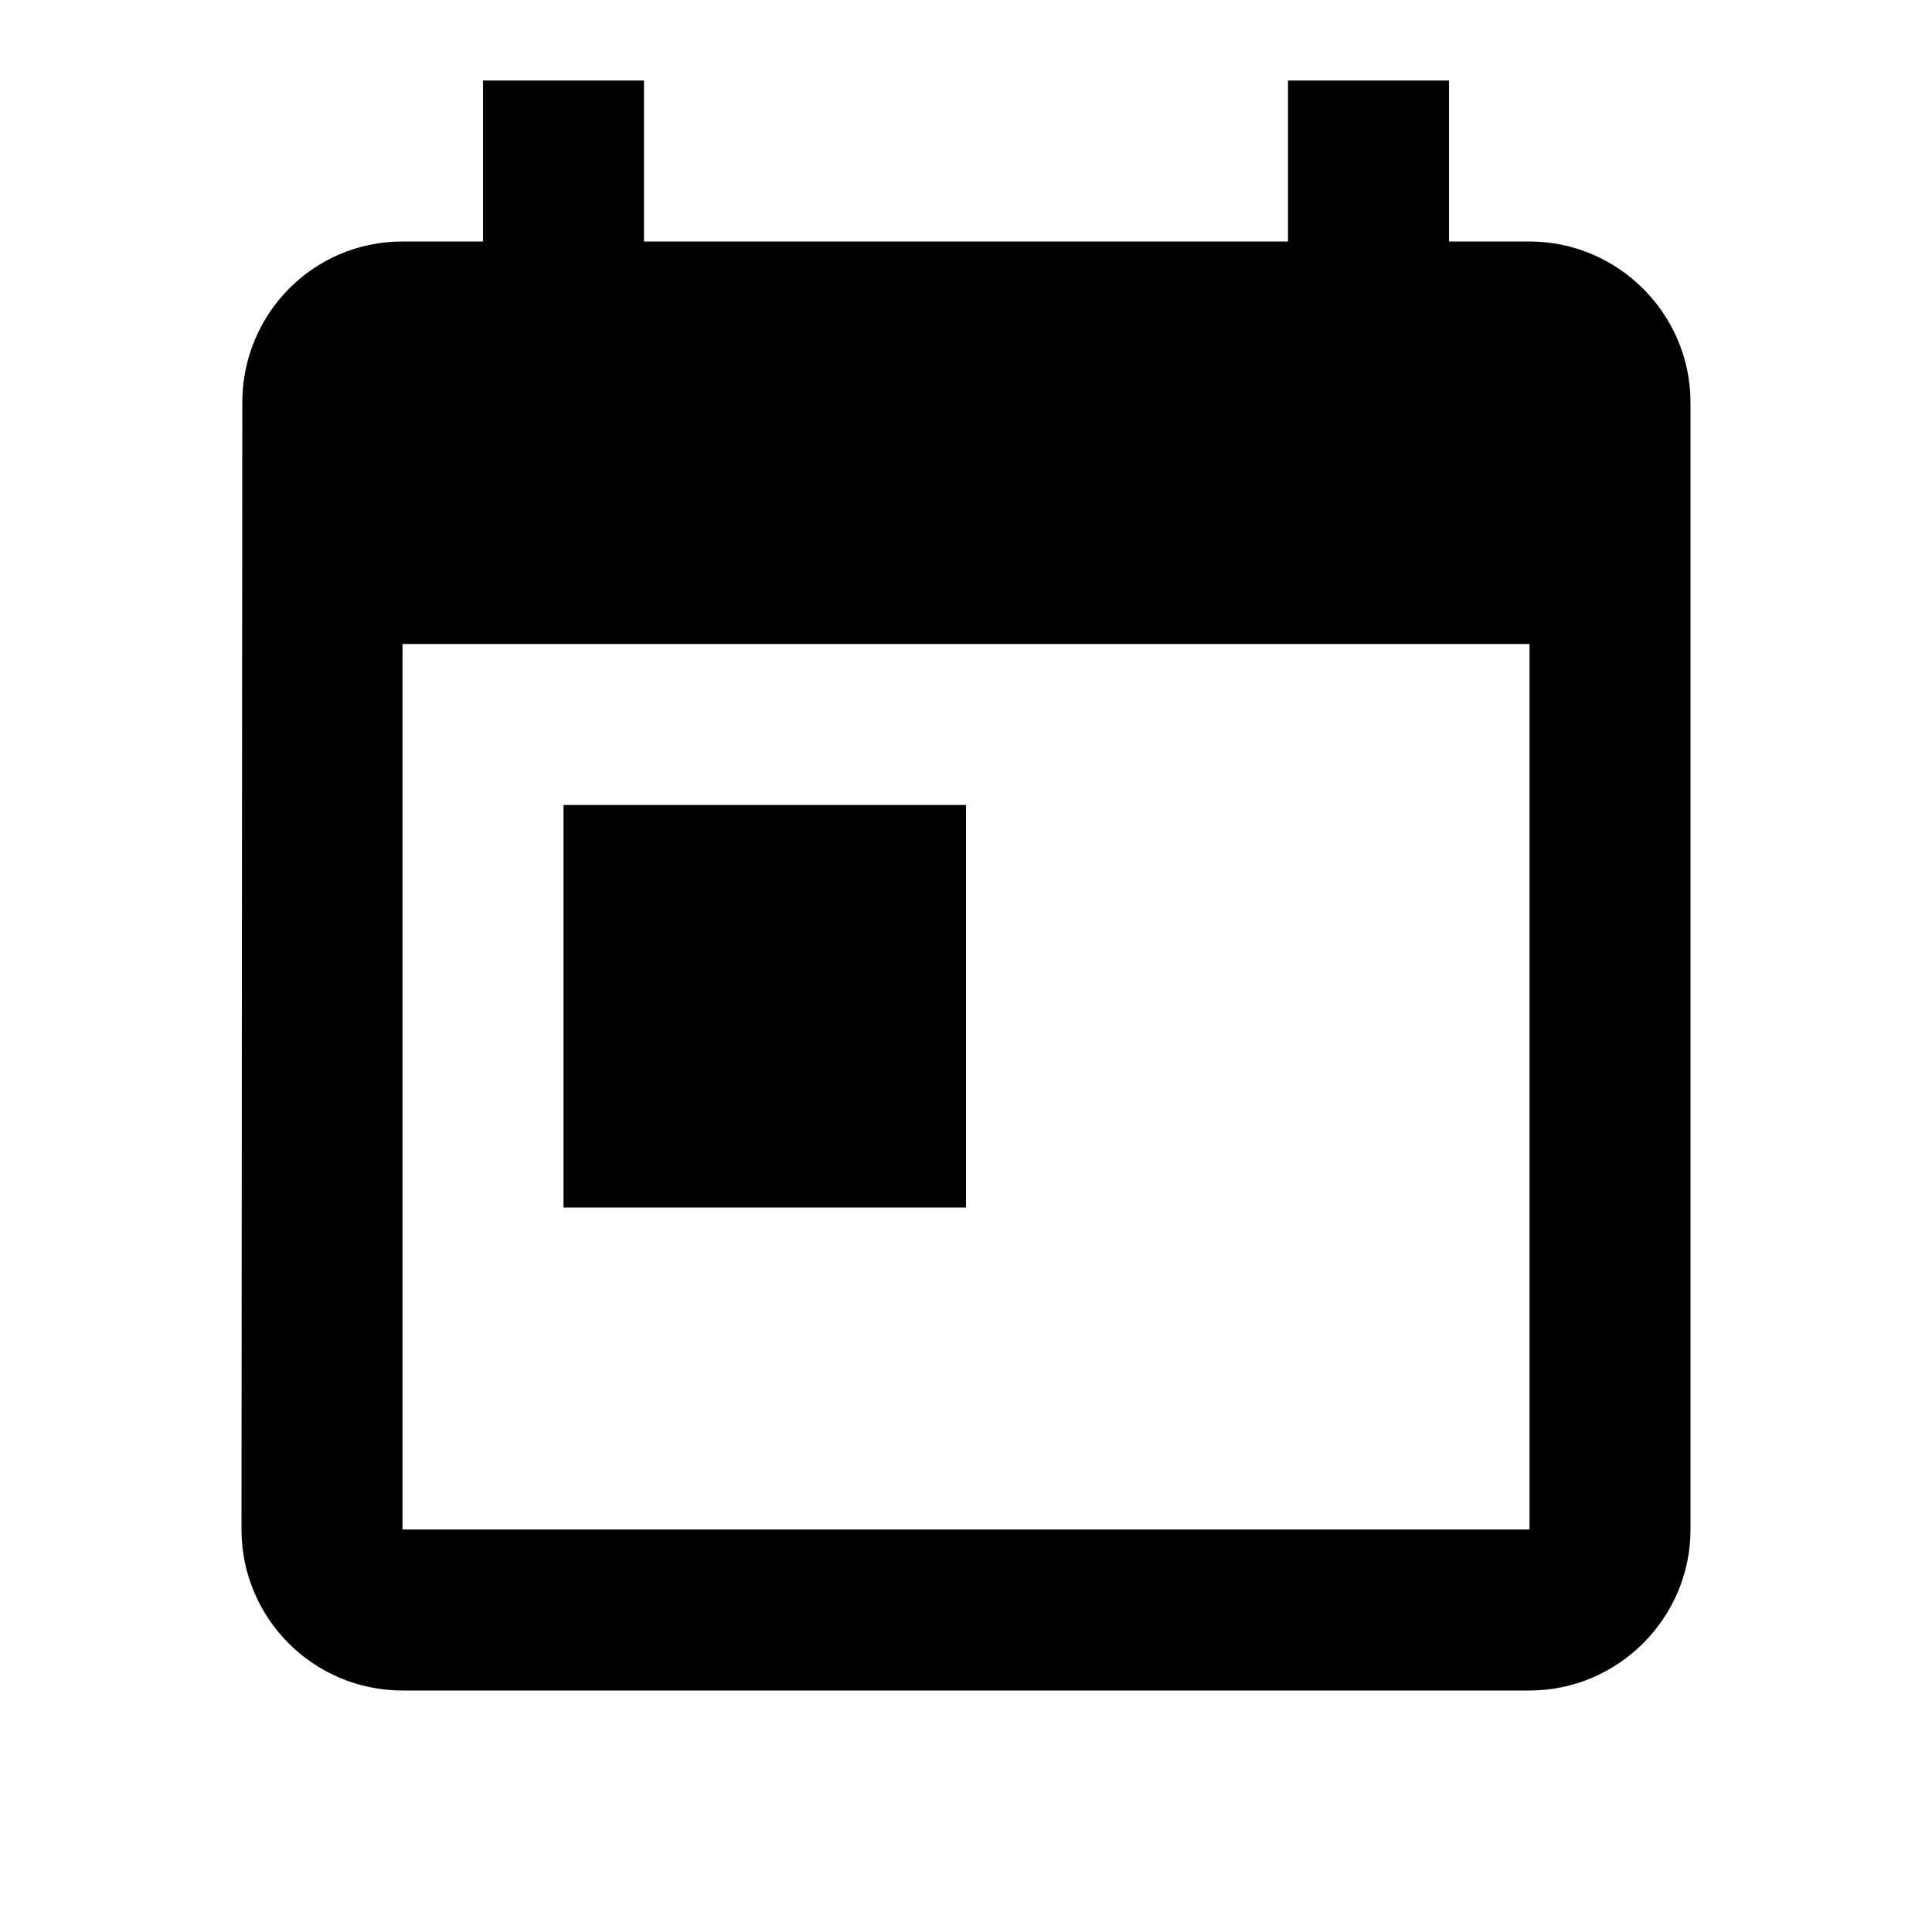
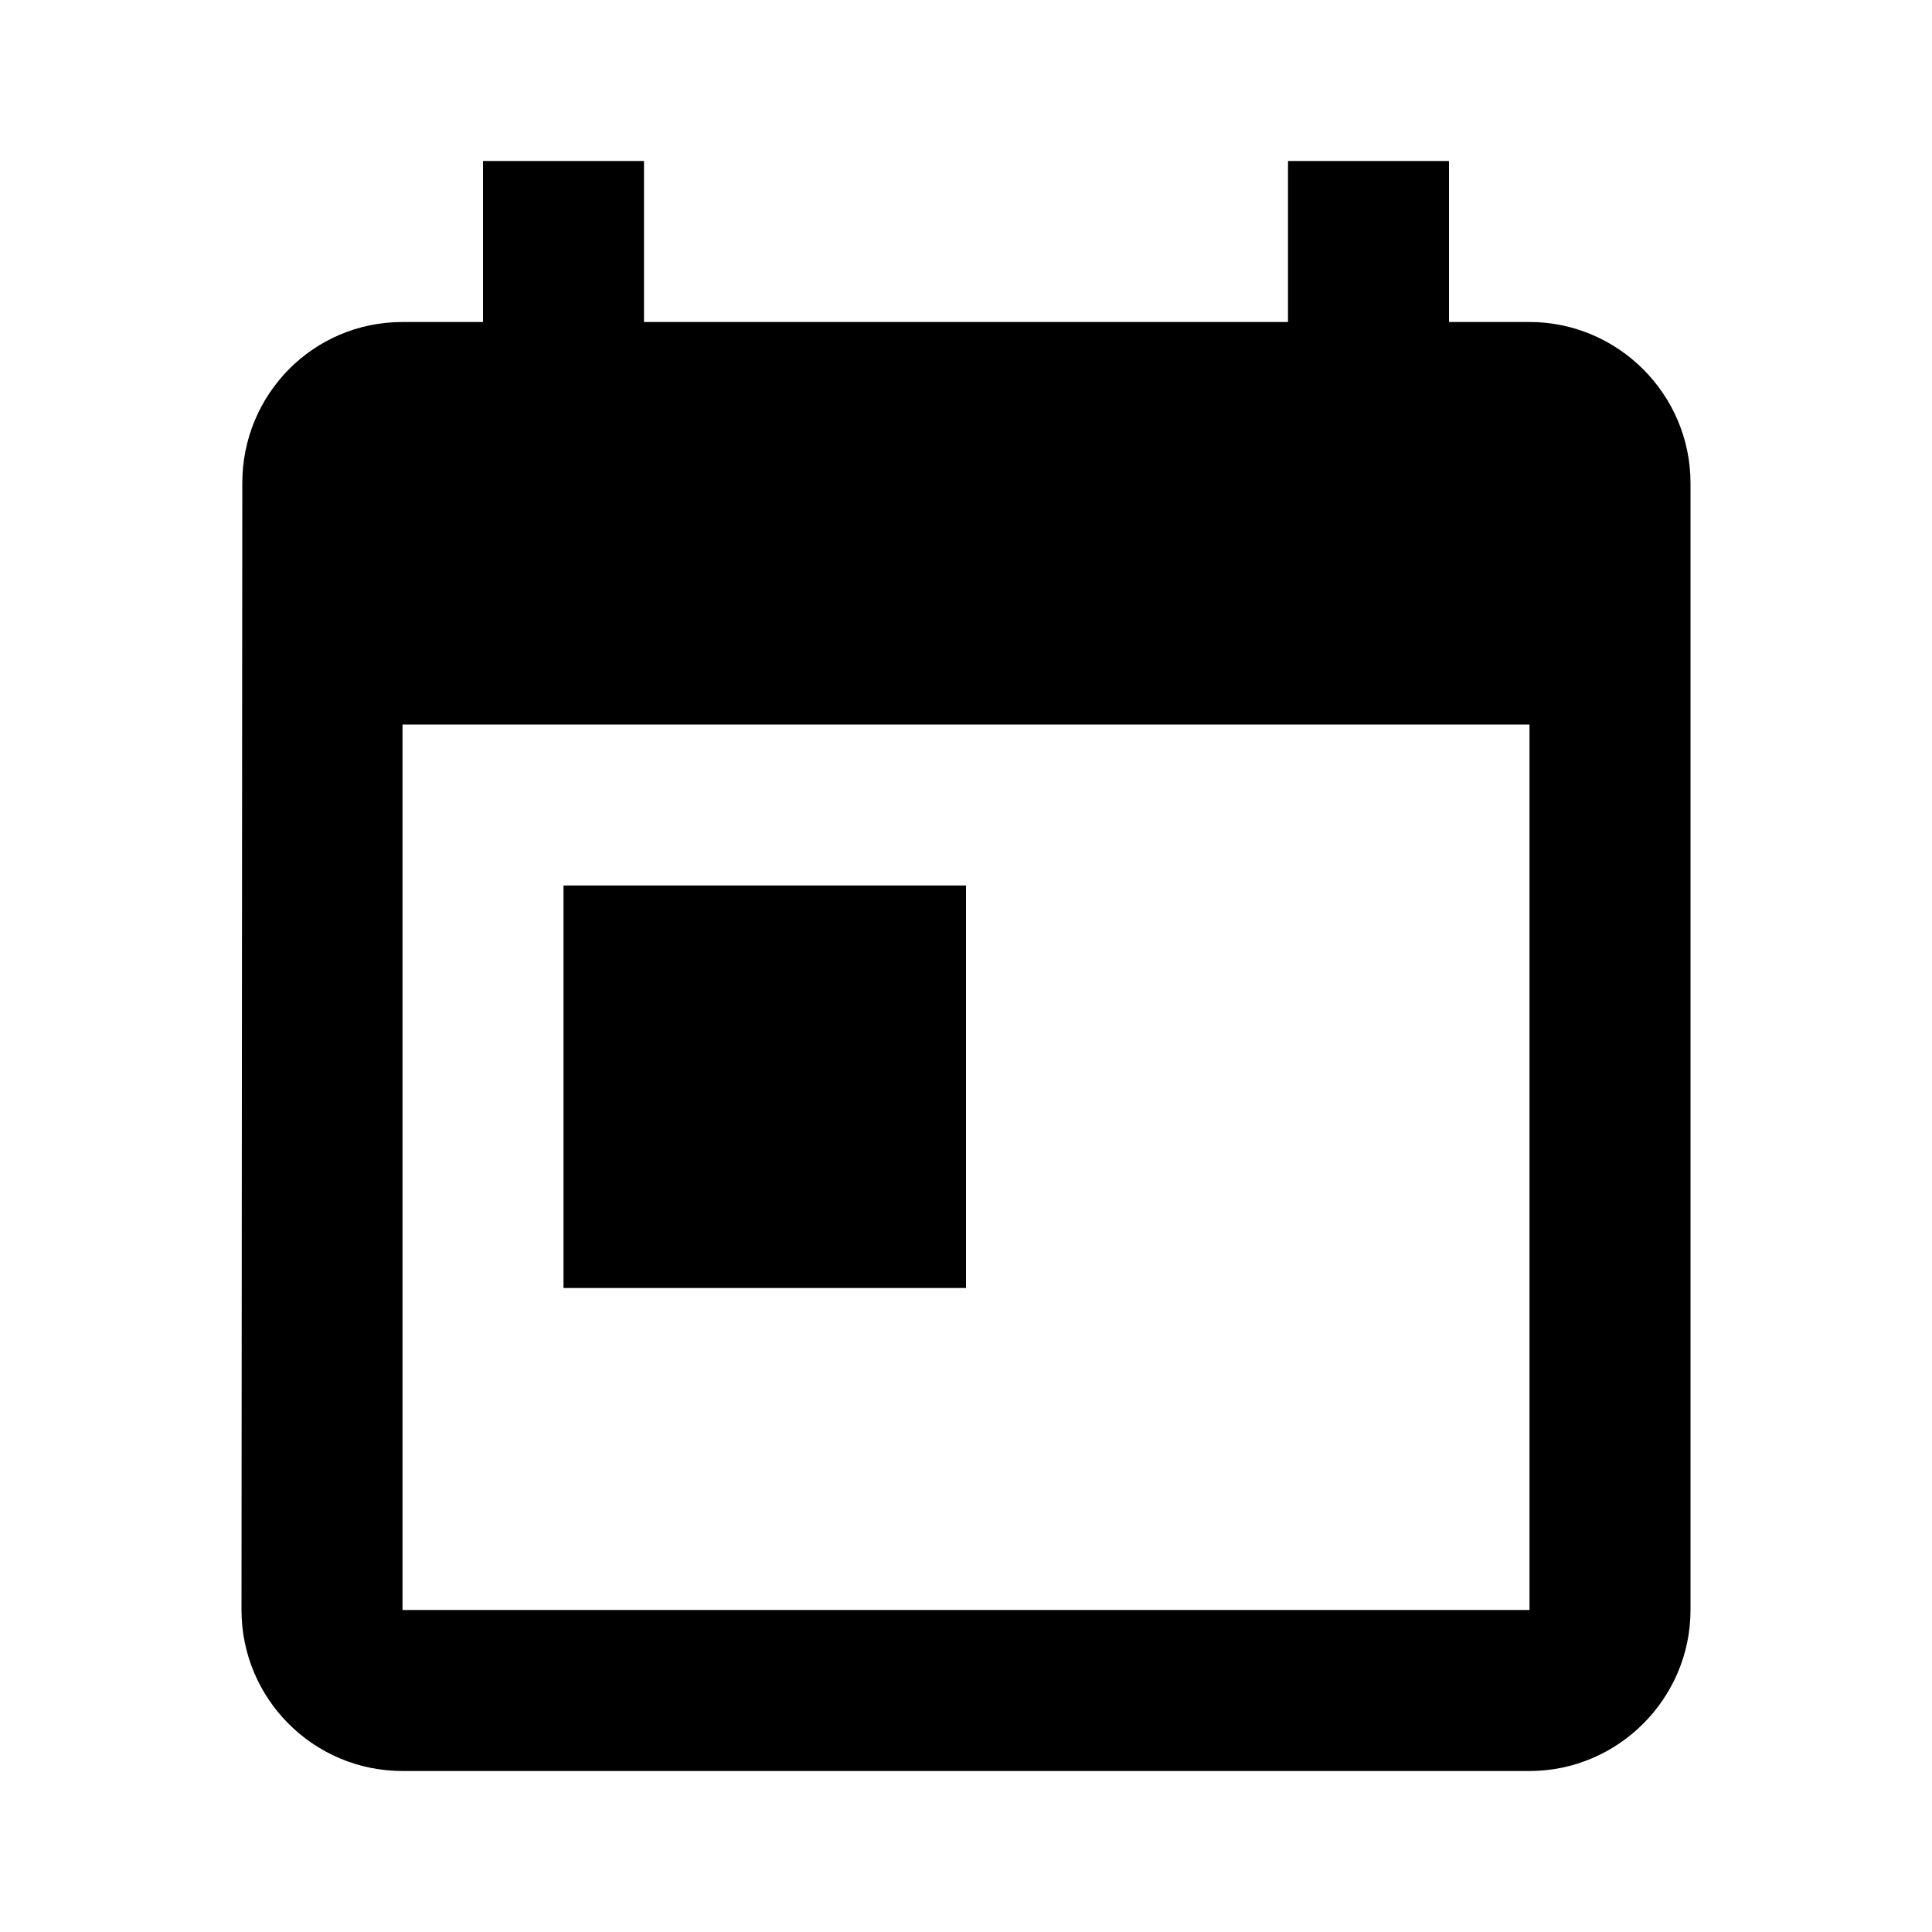
- <svg xmlns="http://www.w3.org/2000/svg">
-   <path fill="none" d="M0 0h24v24H0z" />
-   <path fill="currentColor" d="M19 3h-1V1h-2v2H8V1H6v2H5c-1.11 0-1.99.9-1.99 2L3 19a2 2 0 0 0 2 2h14c1.1 0 2-.9 2-2V5c0-1.1-.9-2-2-2zm0 16H5V8h14v11zM7 10h5v5H7z" />
+ <svg xmlns="http://www.w3.org/2000/svg" width="24" height="24" viewBox="0 0 24 24">
+   <path d="M19 4h-1V2h-2v2H8V2H6v2H5c-1.11 0-1.99.9-1.99 2L3 20a2 2 0 0 0 2 2h14c1.1 0 2-.9 2-2V6c0-1.1-.9-2-2-2zm0 16H5V9h14v11zM7 11h5v5H7v-5z" fill="currentColor" />
</svg>
